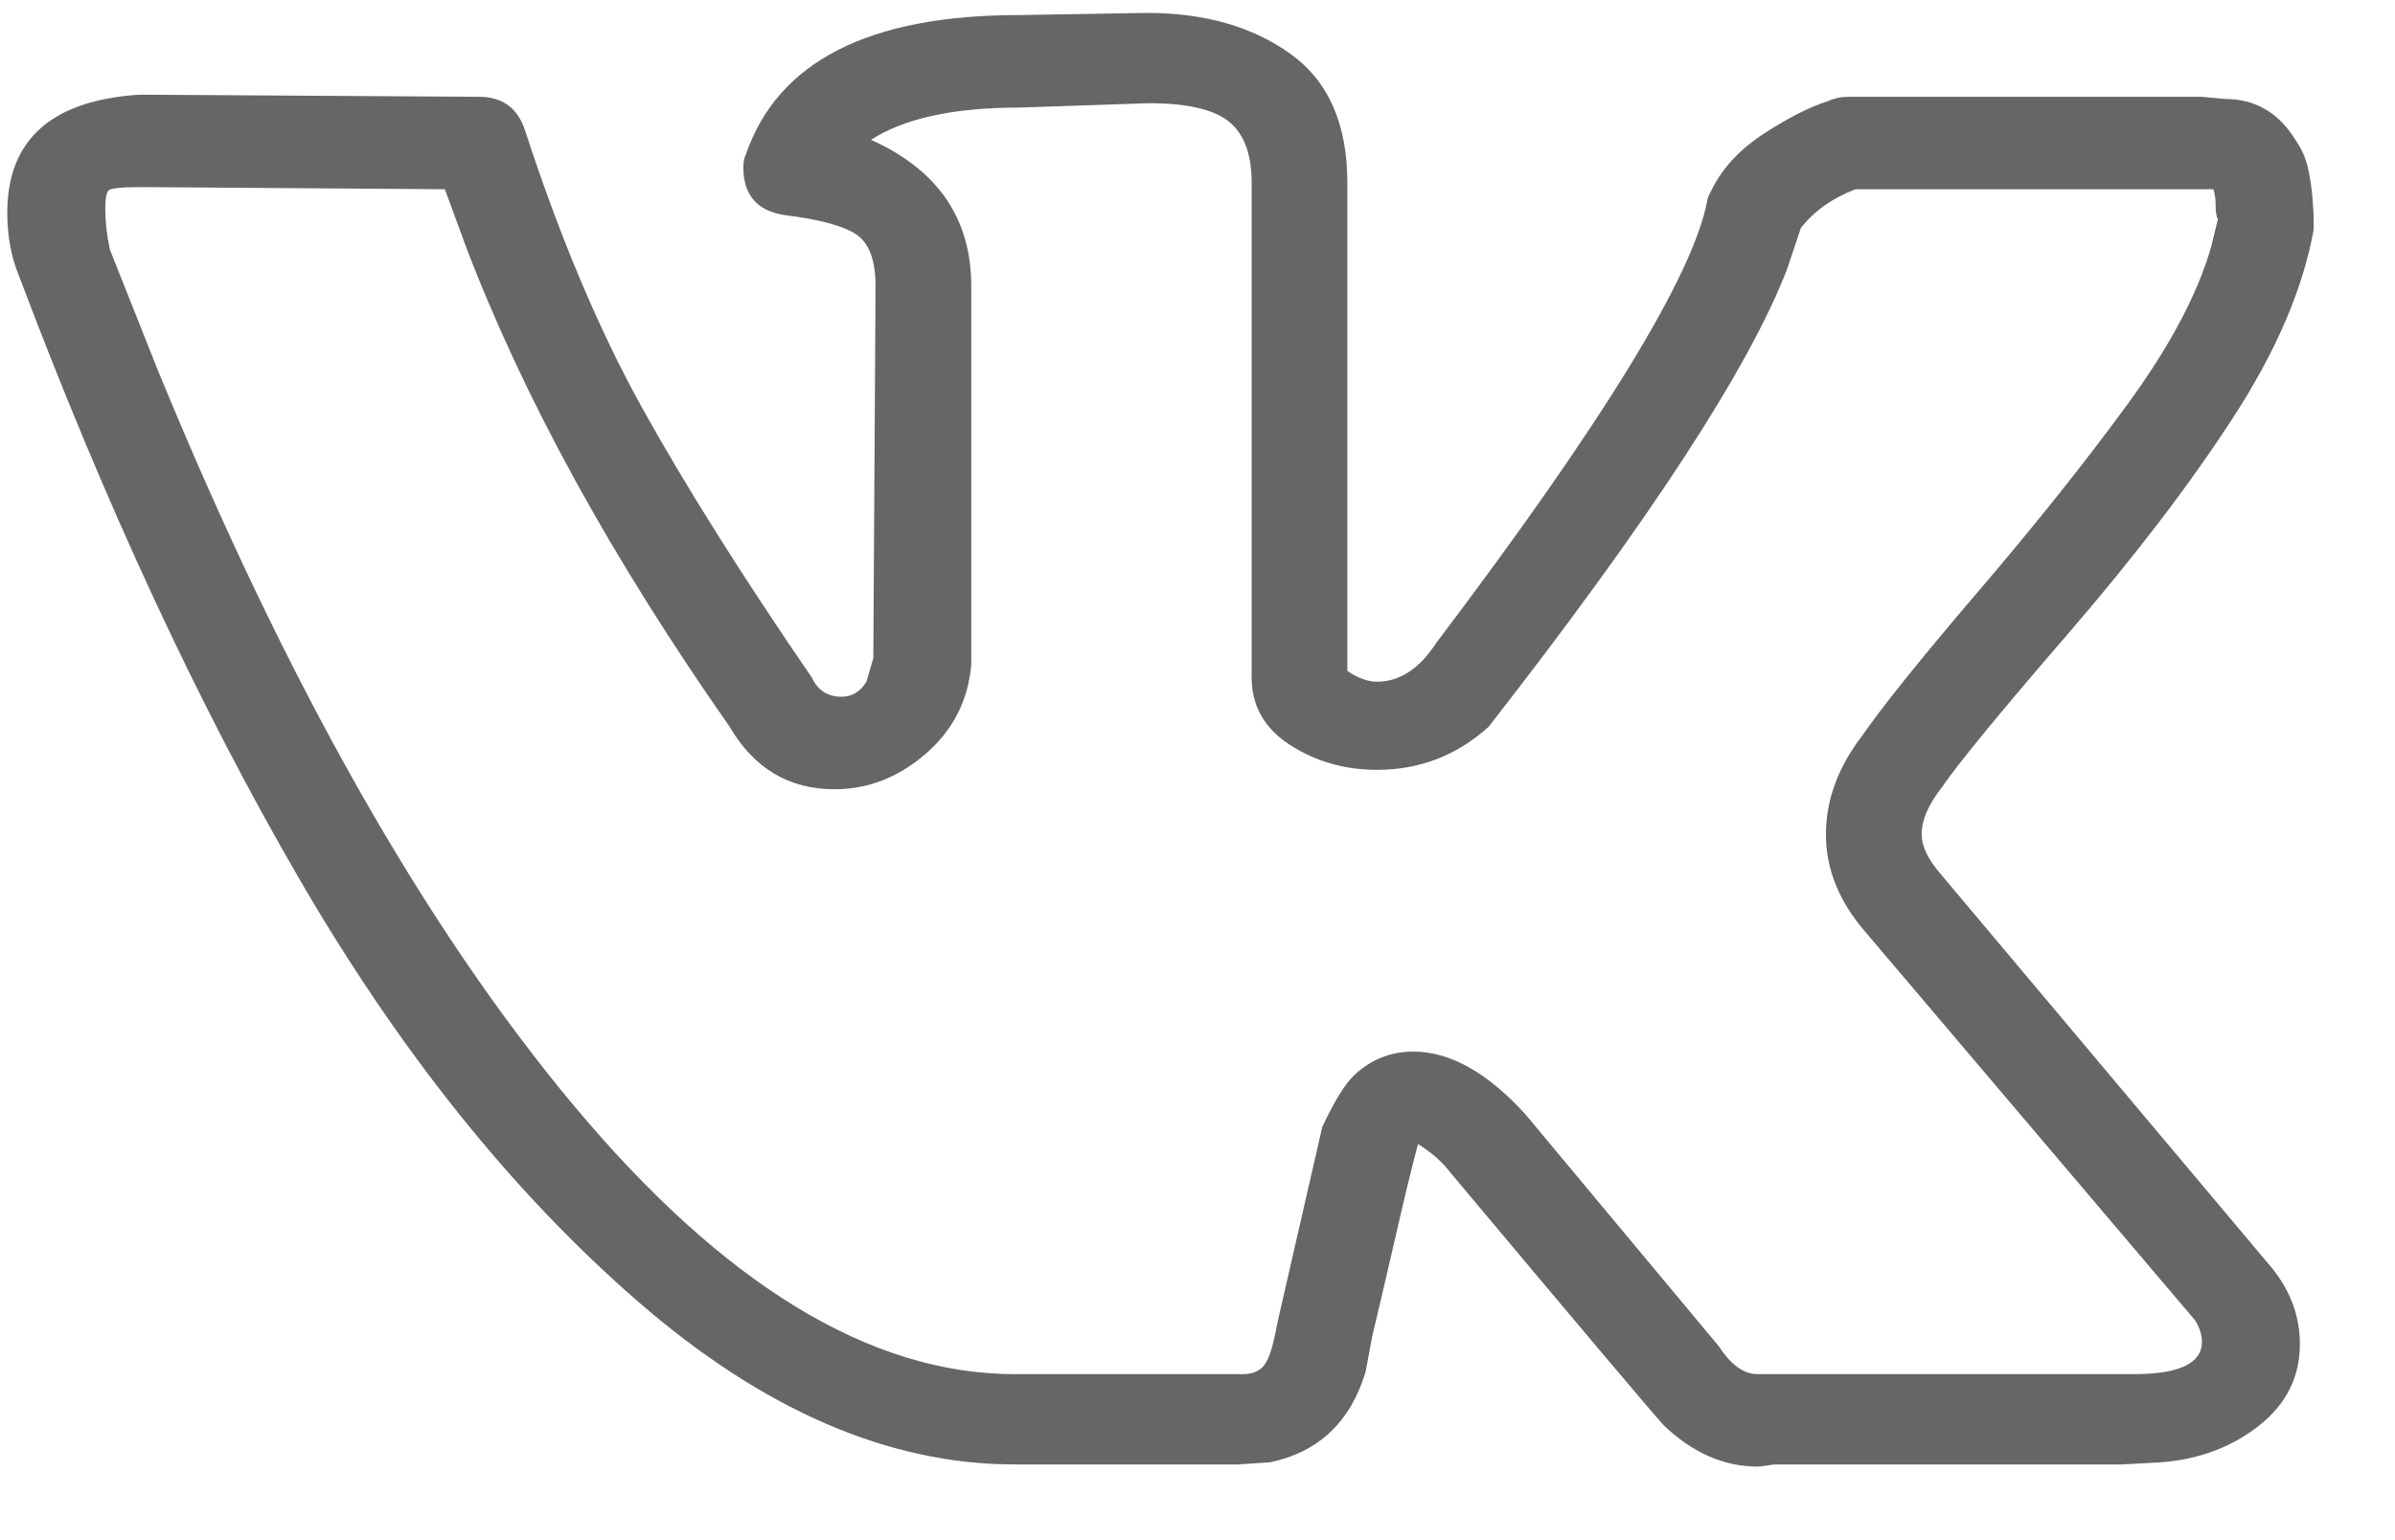
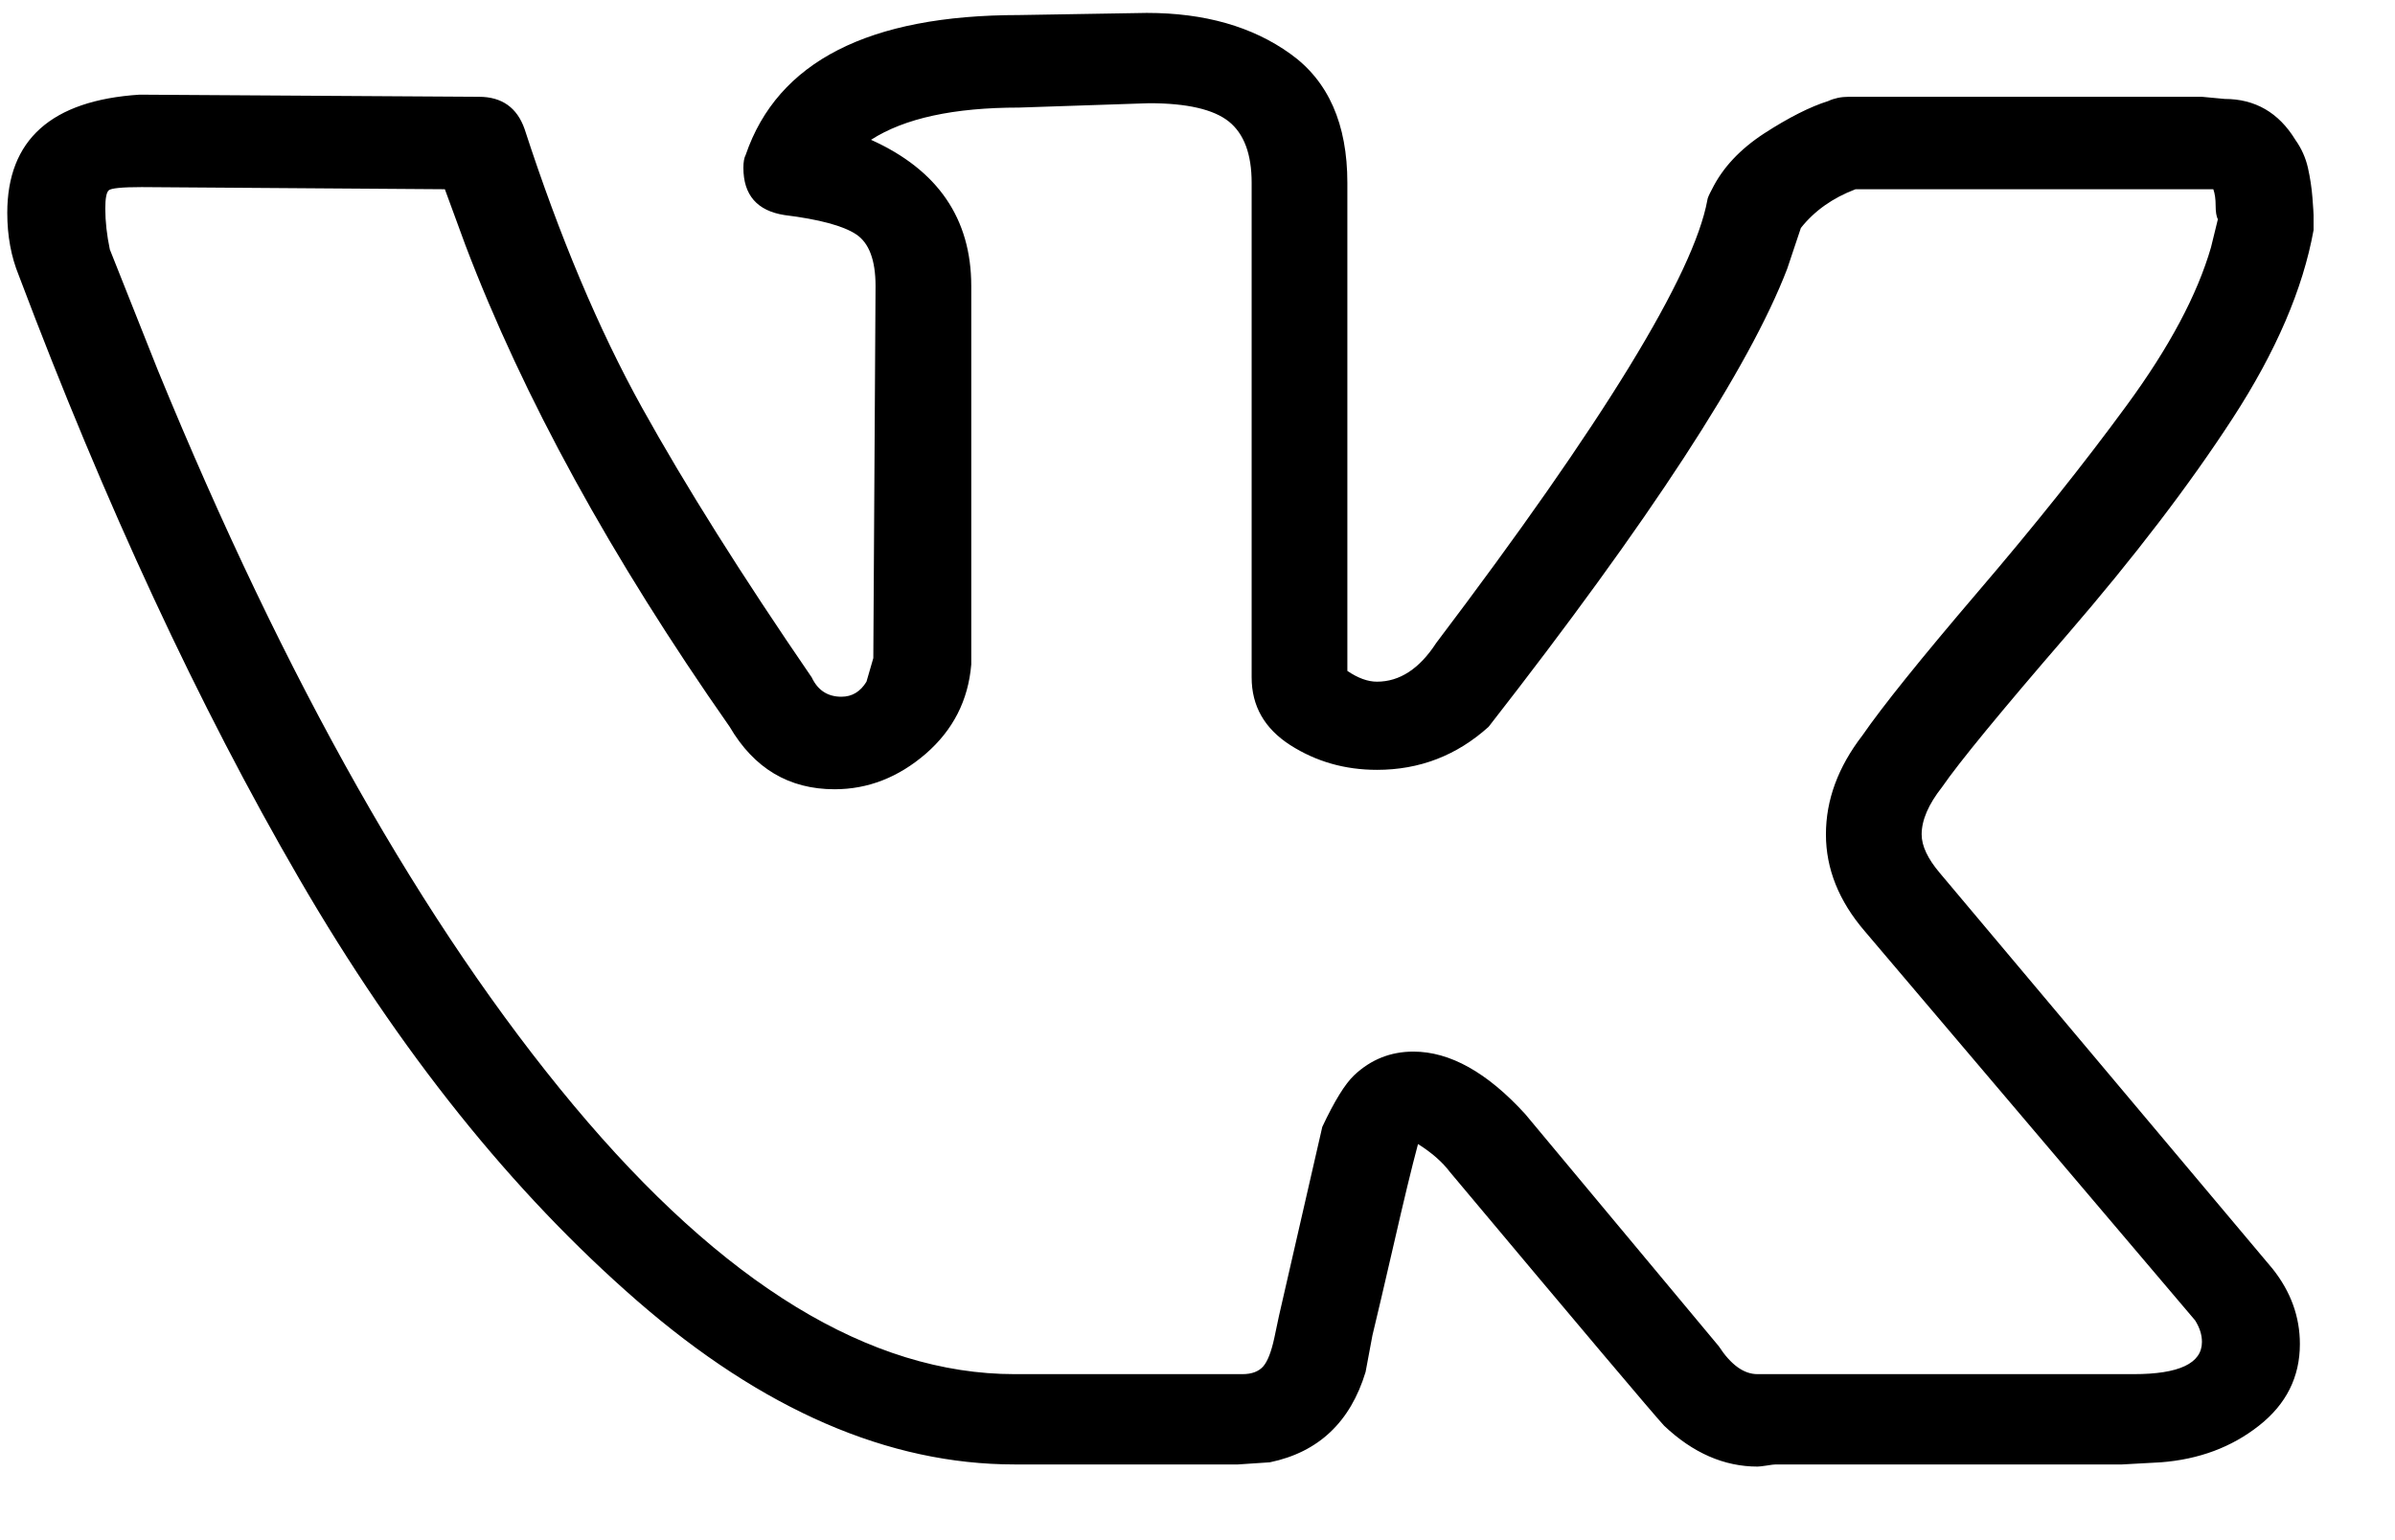
- <svg xmlns="http://www.w3.org/2000/svg" width="28" height="18" viewBox="0 0 28 18" fill="none">
-   <path d="M0.085 2.49C0.085 1.635 0.6 1.174 1.631 1.107L5.6 1.132C5.867 1.132 6.045 1.258 6.133 1.509C6.542 2.767 6.999 3.852 7.505 4.766C8.012 5.679 8.673 6.731 9.49 7.922C9.561 8.073 9.677 8.148 9.837 8.148C9.961 8.148 10.059 8.089 10.13 7.972L10.21 7.696L10.236 3.345C10.236 3.043 10.161 2.842 10.01 2.741C9.859 2.641 9.579 2.565 9.171 2.515C8.851 2.465 8.691 2.28 8.691 1.962C8.691 1.895 8.7 1.844 8.718 1.811C9.091 0.721 10.156 0.176 11.915 0.176L13.407 0.151C14.082 0.151 14.641 0.31 15.085 0.629C15.53 0.947 15.752 1.45 15.752 2.138V7.846C15.876 7.93 15.991 7.972 16.098 7.972C16.364 7.972 16.595 7.821 16.791 7.519C18.744 4.938 19.801 3.211 19.961 2.339C19.961 2.322 19.979 2.28 20.015 2.213C20.139 1.962 20.343 1.744 20.627 1.559C20.912 1.375 21.16 1.249 21.373 1.182C21.444 1.149 21.524 1.132 21.613 1.132H25.743L26.009 1.157C26.364 1.157 26.64 1.316 26.835 1.635C26.906 1.735 26.955 1.844 26.982 1.962C27.008 2.079 27.026 2.196 27.035 2.314C27.044 2.431 27.048 2.498 27.048 2.515V2.691C26.924 3.378 26.609 4.112 26.102 4.892C25.596 5.671 24.952 6.514 24.171 7.419C23.389 8.324 22.901 8.919 22.705 9.204C22.546 9.406 22.466 9.59 22.466 9.758C22.466 9.892 22.537 10.043 22.679 10.21L26.569 14.838C26.782 15.106 26.888 15.399 26.888 15.718C26.888 16.103 26.729 16.422 26.409 16.673C26.089 16.925 25.707 17.067 25.263 17.101L24.81 17.126H20.761C20.743 17.126 20.707 17.13 20.654 17.139C20.601 17.147 20.565 17.151 20.547 17.151C20.157 17.151 19.792 16.992 19.455 16.673C19.331 16.539 18.496 15.55 16.951 13.706C16.862 13.588 16.737 13.479 16.578 13.379C16.506 13.647 16.413 14.033 16.298 14.536C16.182 15.039 16.098 15.399 16.045 15.617L15.965 16.045C15.787 16.631 15.414 16.983 14.846 17.101L14.473 17.126H11.862C10.387 17.126 8.918 16.489 7.452 15.215C5.987 13.941 4.668 12.293 3.496 10.273C2.323 8.253 1.231 5.902 0.219 3.219C0.13 3.001 0.085 2.758 0.085 2.49ZM16.098 9.003C15.725 9.003 15.387 8.907 15.085 8.714C14.784 8.521 14.633 8.257 14.633 7.922V2.138C14.633 1.802 14.544 1.564 14.366 1.421C14.188 1.279 13.878 1.207 13.434 1.207L11.915 1.258C11.151 1.258 10.574 1.383 10.183 1.635C10.965 1.987 11.355 2.557 11.355 3.345V7.771C11.32 8.19 11.142 8.538 10.823 8.815C10.503 9.091 10.148 9.23 9.757 9.23C9.224 9.23 8.815 8.986 8.531 8.5C7.146 6.522 6.116 4.644 5.441 2.867L5.201 2.213L1.657 2.188C1.426 2.188 1.298 2.201 1.271 2.226C1.244 2.251 1.231 2.322 1.231 2.44C1.231 2.59 1.249 2.75 1.284 2.917L1.844 4.326C3.336 7.964 4.957 10.831 6.706 12.926C8.456 15.022 10.174 16.07 11.862 16.07H14.526C14.633 16.07 14.713 16.04 14.766 15.982C14.819 15.923 14.863 15.81 14.899 15.642L14.952 15.391L15.459 13.178C15.601 12.876 15.725 12.675 15.832 12.574C16.027 12.39 16.258 12.298 16.524 12.298C16.951 12.298 17.386 12.541 17.83 13.027L20.094 15.743C20.236 15.961 20.387 16.07 20.547 16.07H24.944C25.476 16.07 25.743 15.944 25.743 15.693C25.743 15.609 25.716 15.525 25.663 15.441L21.8 10.889C21.498 10.537 21.347 10.16 21.347 9.758C21.347 9.355 21.489 8.97 21.773 8.601C22.004 8.266 22.452 7.708 23.118 6.928C23.785 6.149 24.366 5.42 24.863 4.741C25.361 4.062 25.689 3.446 25.849 2.892L25.929 2.565C25.912 2.532 25.903 2.477 25.903 2.402C25.903 2.326 25.894 2.264 25.876 2.213H21.693C21.427 2.314 21.213 2.465 21.054 2.666L20.894 3.144C20.45 4.301 19.286 6.086 17.403 8.5C17.03 8.836 16.595 9.003 16.098 9.003Z" fill="#666666" />
+ <svg xmlns="http://www.w3.org/2000/svg" width="28" height="18" viewBox="0 0 28 18">
+   <path d="M0.085 2.49C0.085 1.635 0.6 1.174 1.631 1.107L5.6 1.132C5.867 1.132 6.045 1.258 6.133 1.509C6.542 2.767 6.999 3.852 7.505 4.766C8.012 5.679 8.673 6.731 9.49 7.922C9.561 8.073 9.677 8.148 9.837 8.148C9.961 8.148 10.059 8.089 10.13 7.972L10.21 7.696L10.236 3.345C10.236 3.043 10.161 2.842 10.01 2.741C9.859 2.641 9.579 2.565 9.171 2.515C8.851 2.465 8.691 2.28 8.691 1.962C8.691 1.895 8.7 1.844 8.718 1.811C9.091 0.721 10.156 0.176 11.915 0.176L13.407 0.151C14.082 0.151 14.641 0.31 15.085 0.629C15.53 0.947 15.752 1.45 15.752 2.138V7.846C15.876 7.93 15.991 7.972 16.098 7.972C16.364 7.972 16.595 7.821 16.791 7.519C18.744 4.938 19.801 3.211 19.961 2.339C19.961 2.322 19.979 2.28 20.015 2.213C20.139 1.962 20.343 1.744 20.627 1.559C20.912 1.375 21.16 1.249 21.373 1.182C21.444 1.149 21.524 1.132 21.613 1.132H25.743L26.009 1.157C26.364 1.157 26.64 1.316 26.835 1.635C26.906 1.735 26.955 1.844 26.982 1.962C27.008 2.079 27.026 2.196 27.035 2.314C27.044 2.431 27.048 2.498 27.048 2.515V2.691C26.924 3.378 26.609 4.112 26.102 4.892C25.596 5.671 24.952 6.514 24.171 7.419C23.389 8.324 22.901 8.919 22.705 9.204C22.546 9.406 22.466 9.59 22.466 9.758C22.466 9.892 22.537 10.043 22.679 10.21L26.569 14.838C26.782 15.106 26.888 15.399 26.888 15.718C26.888 16.103 26.729 16.422 26.409 16.673C26.089 16.925 25.707 17.067 25.263 17.101L24.81 17.126H20.761C20.743 17.126 20.707 17.13 20.654 17.139C20.601 17.147 20.565 17.151 20.547 17.151C20.157 17.151 19.792 16.992 19.455 16.673C19.331 16.539 18.496 15.55 16.951 13.706C16.862 13.588 16.737 13.479 16.578 13.379C16.506 13.647 16.413 14.033 16.298 14.536C16.182 15.039 16.098 15.399 16.045 15.617L15.965 16.045C15.787 16.631 15.414 16.983 14.846 17.101L14.473 17.126H11.862C10.387 17.126 8.918 16.489 7.452 15.215C5.987 13.941 4.668 12.293 3.496 10.273C2.323 8.253 1.231 5.902 0.219 3.219C0.13 3.001 0.085 2.758 0.085 2.49ZM16.098 9.003C15.725 9.003 15.387 8.907 15.085 8.714C14.784 8.521 14.633 8.257 14.633 7.922V2.138C14.633 1.802 14.544 1.564 14.366 1.421C14.188 1.279 13.878 1.207 13.434 1.207L11.915 1.258C11.151 1.258 10.574 1.383 10.183 1.635C10.965 1.987 11.355 2.557 11.355 3.345V7.771C11.32 8.19 11.142 8.538 10.823 8.815C10.503 9.091 10.148 9.23 9.757 9.23C9.224 9.23 8.815 8.986 8.531 8.5C7.146 6.522 6.116 4.644 5.441 2.867L5.201 2.213L1.657 2.188C1.426 2.188 1.298 2.201 1.271 2.226C1.244 2.251 1.231 2.322 1.231 2.44C1.231 2.59 1.249 2.75 1.284 2.917L1.844 4.326C3.336 7.964 4.957 10.831 6.706 12.926C8.456 15.022 10.174 16.07 11.862 16.07H14.526C14.633 16.07 14.713 16.04 14.766 15.982C14.819 15.923 14.863 15.81 14.899 15.642L14.952 15.391L15.459 13.178C15.601 12.876 15.725 12.675 15.832 12.574C16.027 12.39 16.258 12.298 16.524 12.298C16.951 12.298 17.386 12.541 17.83 13.027L20.094 15.743C20.236 15.961 20.387 16.07 20.547 16.07H24.944C25.476 16.07 25.743 15.944 25.743 15.693C25.743 15.609 25.716 15.525 25.663 15.441L21.8 10.889C21.498 10.537 21.347 10.16 21.347 9.758C21.347 9.355 21.489 8.97 21.773 8.601C22.004 8.266 22.452 7.708 23.118 6.928C23.785 6.149 24.366 5.42 24.863 4.741C25.361 4.062 25.689 3.446 25.849 2.892L25.929 2.565C25.912 2.532 25.903 2.477 25.903 2.402C25.903 2.326 25.894 2.264 25.876 2.213H21.693C21.427 2.314 21.213 2.465 21.054 2.666L20.894 3.144C20.45 4.301 19.286 6.086 17.403 8.5C17.03 8.836 16.595 9.003 16.098 9.003Z" />
</svg>
